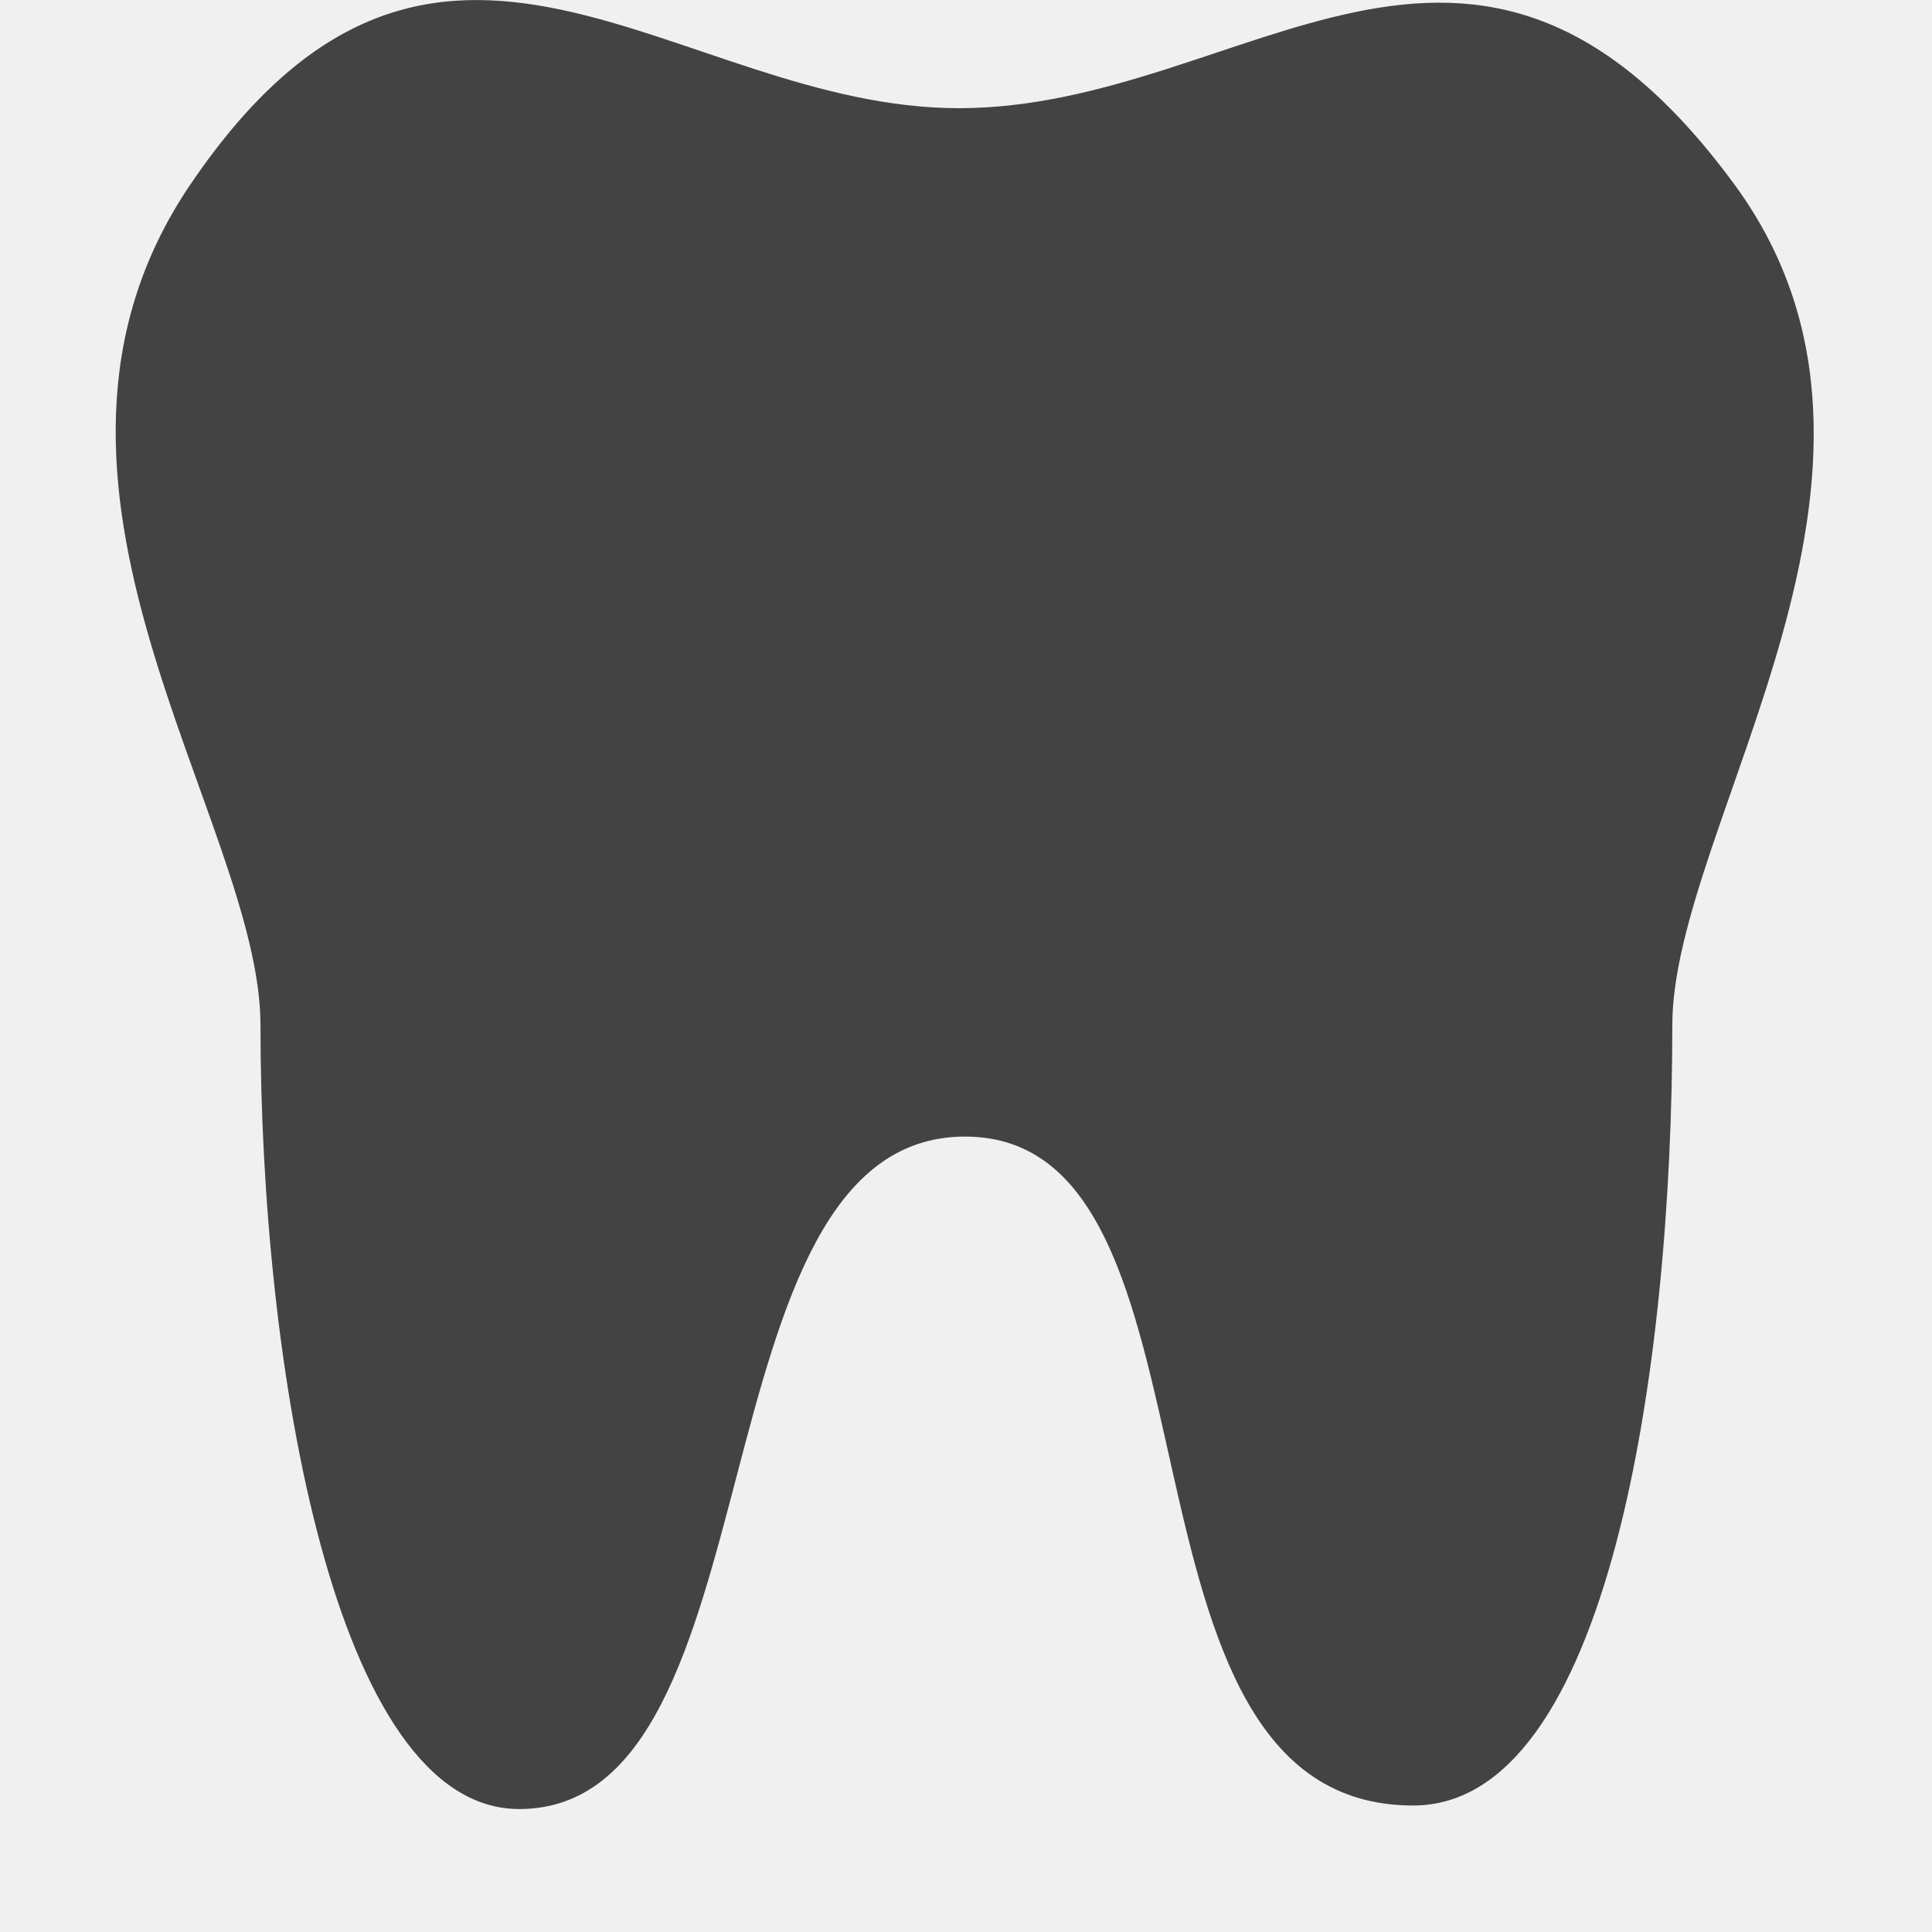
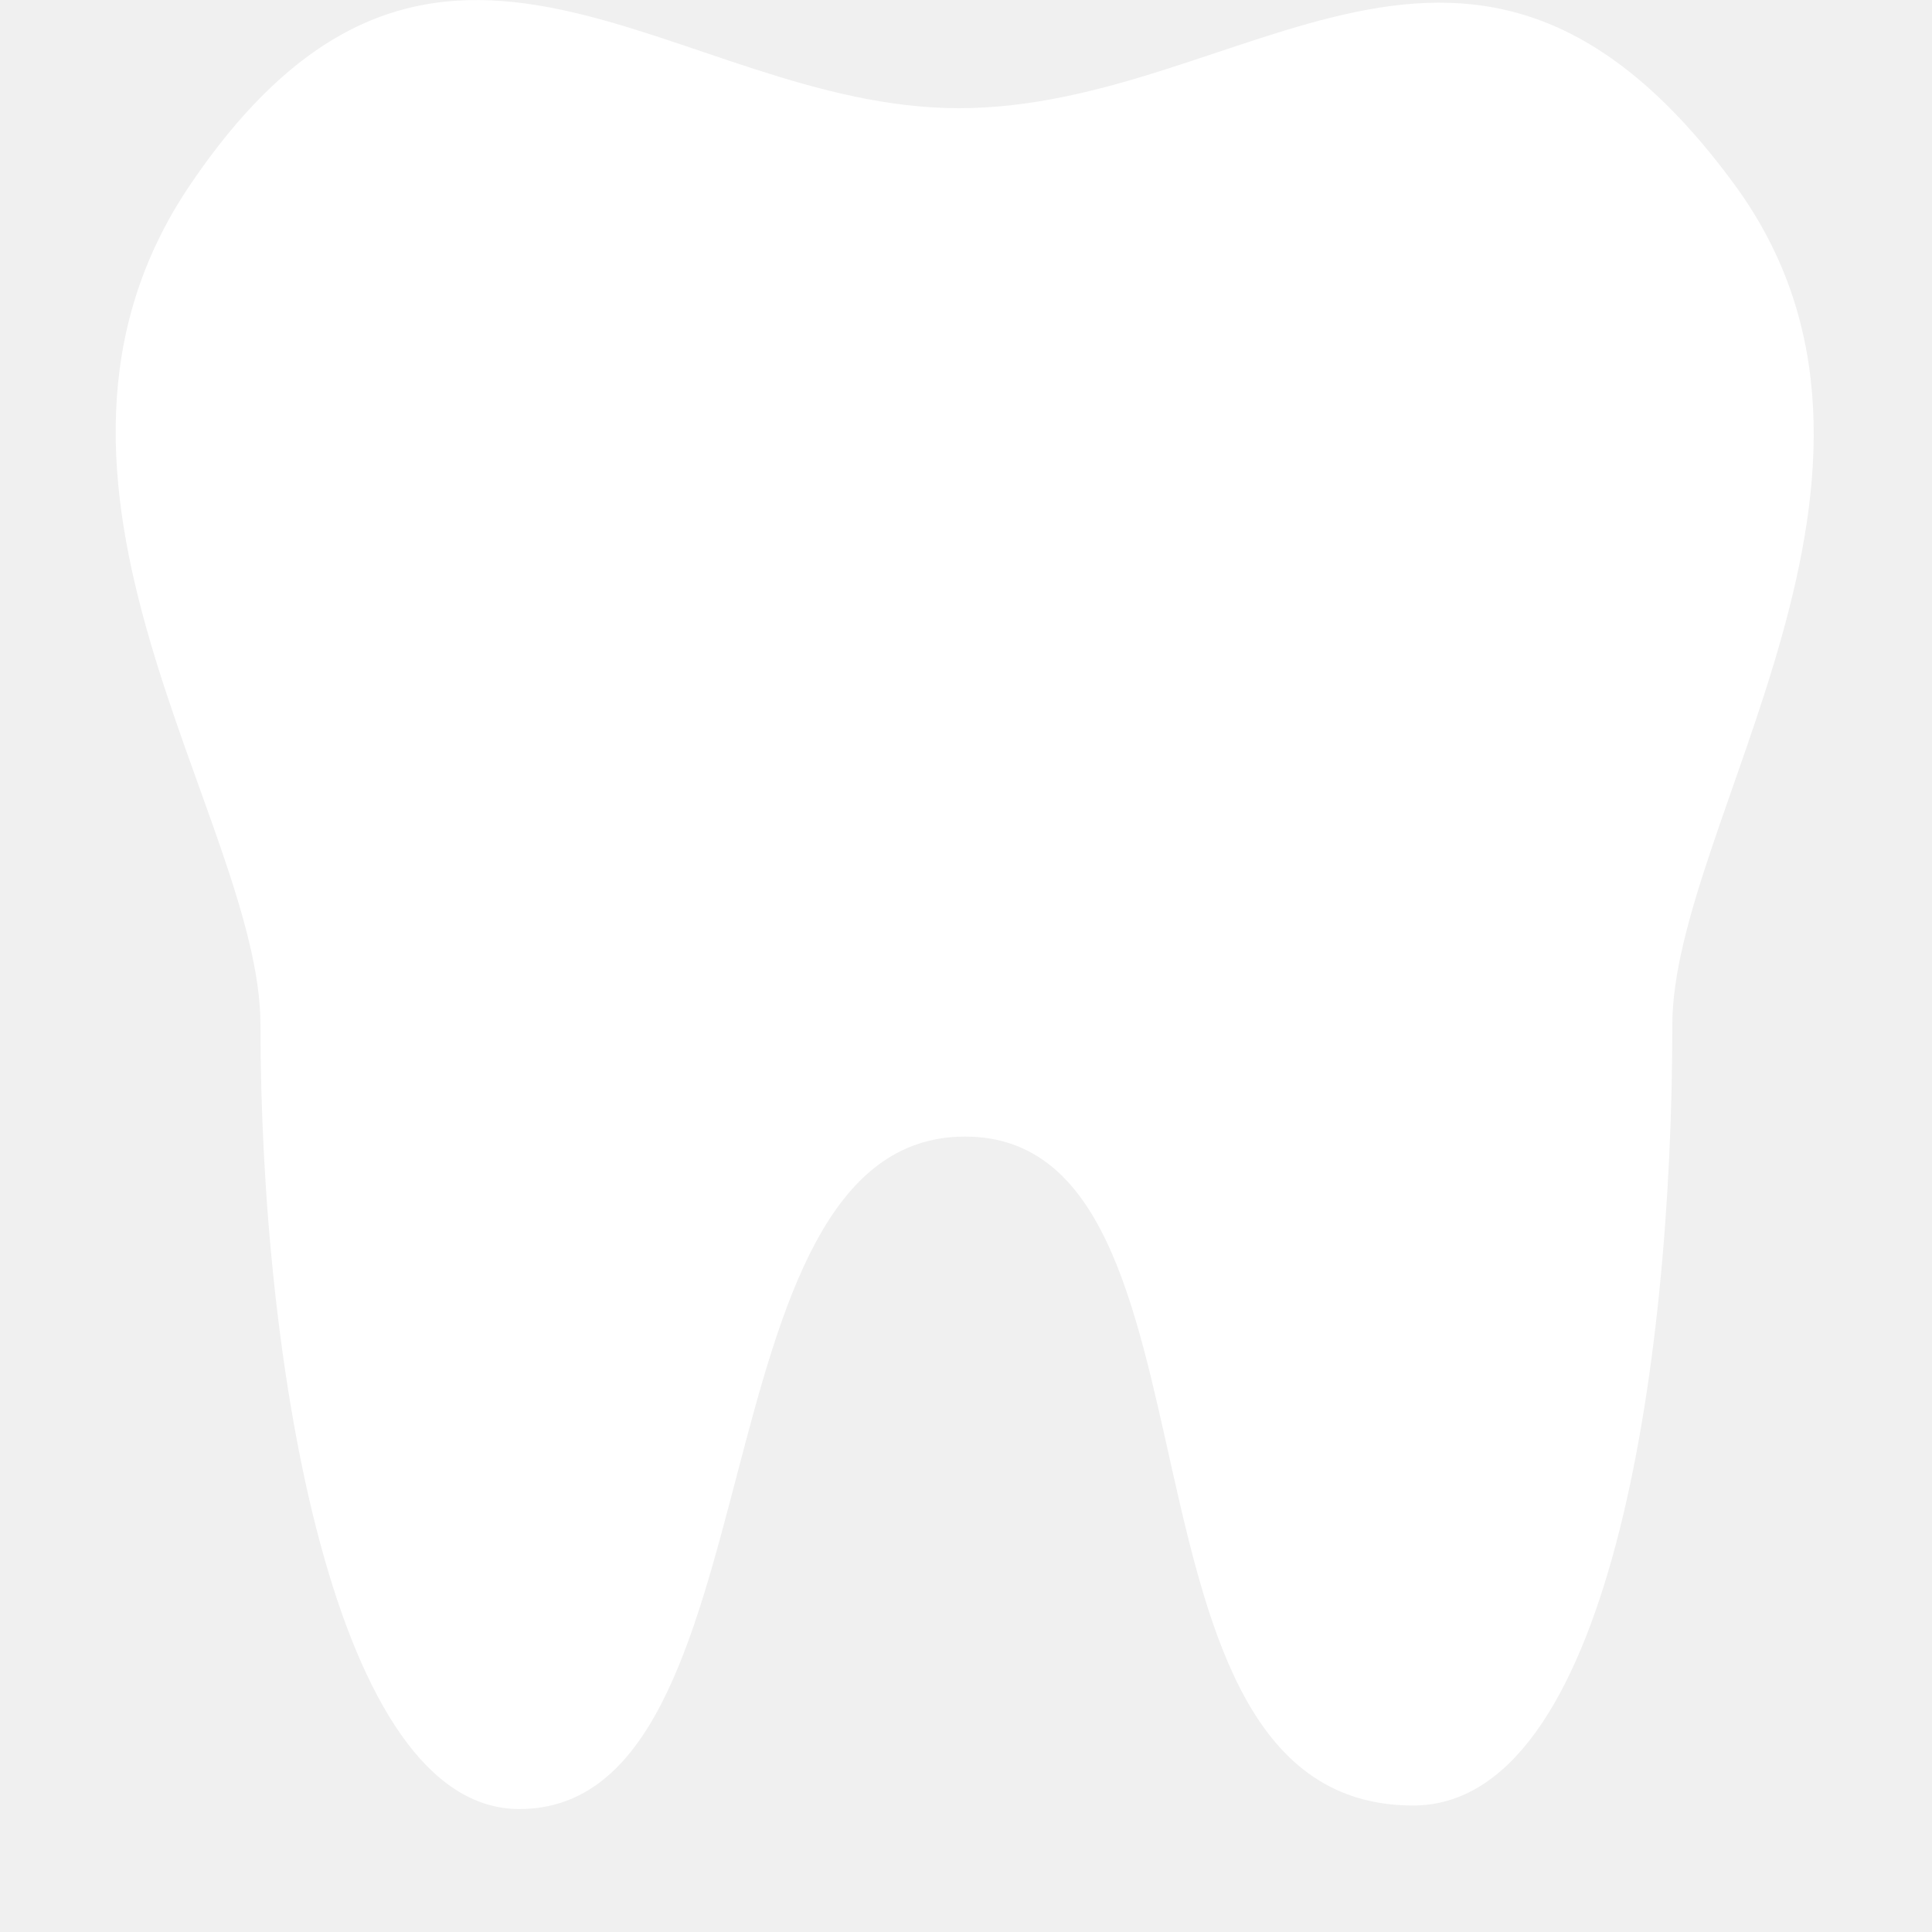
<svg xmlns="http://www.w3.org/2000/svg" width="800px" height="800px" viewBox="0 0 17 17" version="1.1" class="si-glyph si-glyph-teeth">
  <defs>

</defs>
  <g stroke="none" stroke-width="1" fill="none" fill-rule="evenodd">
-     <path d="M14.715,9.02 C14.715,12.045 14.151,15.887 12.434,15.887 C9.62,15.887 10.916,10.001 8.491,10.001 C6.066,10.001 6.886,15.918 4.569,15.918 C2.94,15.918 2.292,12.002 2.292,9.02 C2.292,7.213 -0.101,4.249 1.672,1.628 C3.846,-1.586 5.94,0.952 8.437,0.952 C10.972,0.952 12.949,-1.533 15.265,1.628 C17.101,4.137 14.715,7.244 14.715,9.02 L14.715,9.02 Z" fill="#434343" class="si-glyph-fill">
+     <path d="M14.715,9.02 C14.715,12.045 14.151,15.887 12.434,15.887 C9.62,15.887 10.916,10.001 8.491,10.001 C6.066,10.001 6.886,15.918 4.569,15.918 C2.94,15.918 2.292,12.002 2.292,9.02 C2.292,7.213 -0.101,4.249 1.672,1.628 C3.846,-1.586 5.94,0.952 8.437,0.952 C10.972,0.952 12.949,-1.533 15.265,1.628 C17.101,4.137 14.715,7.244 14.715,9.02 L14.715,9.02 Z" fill="#FFFFFF" class="si-glyph-fill">

</path>
  </g>
</svg>
